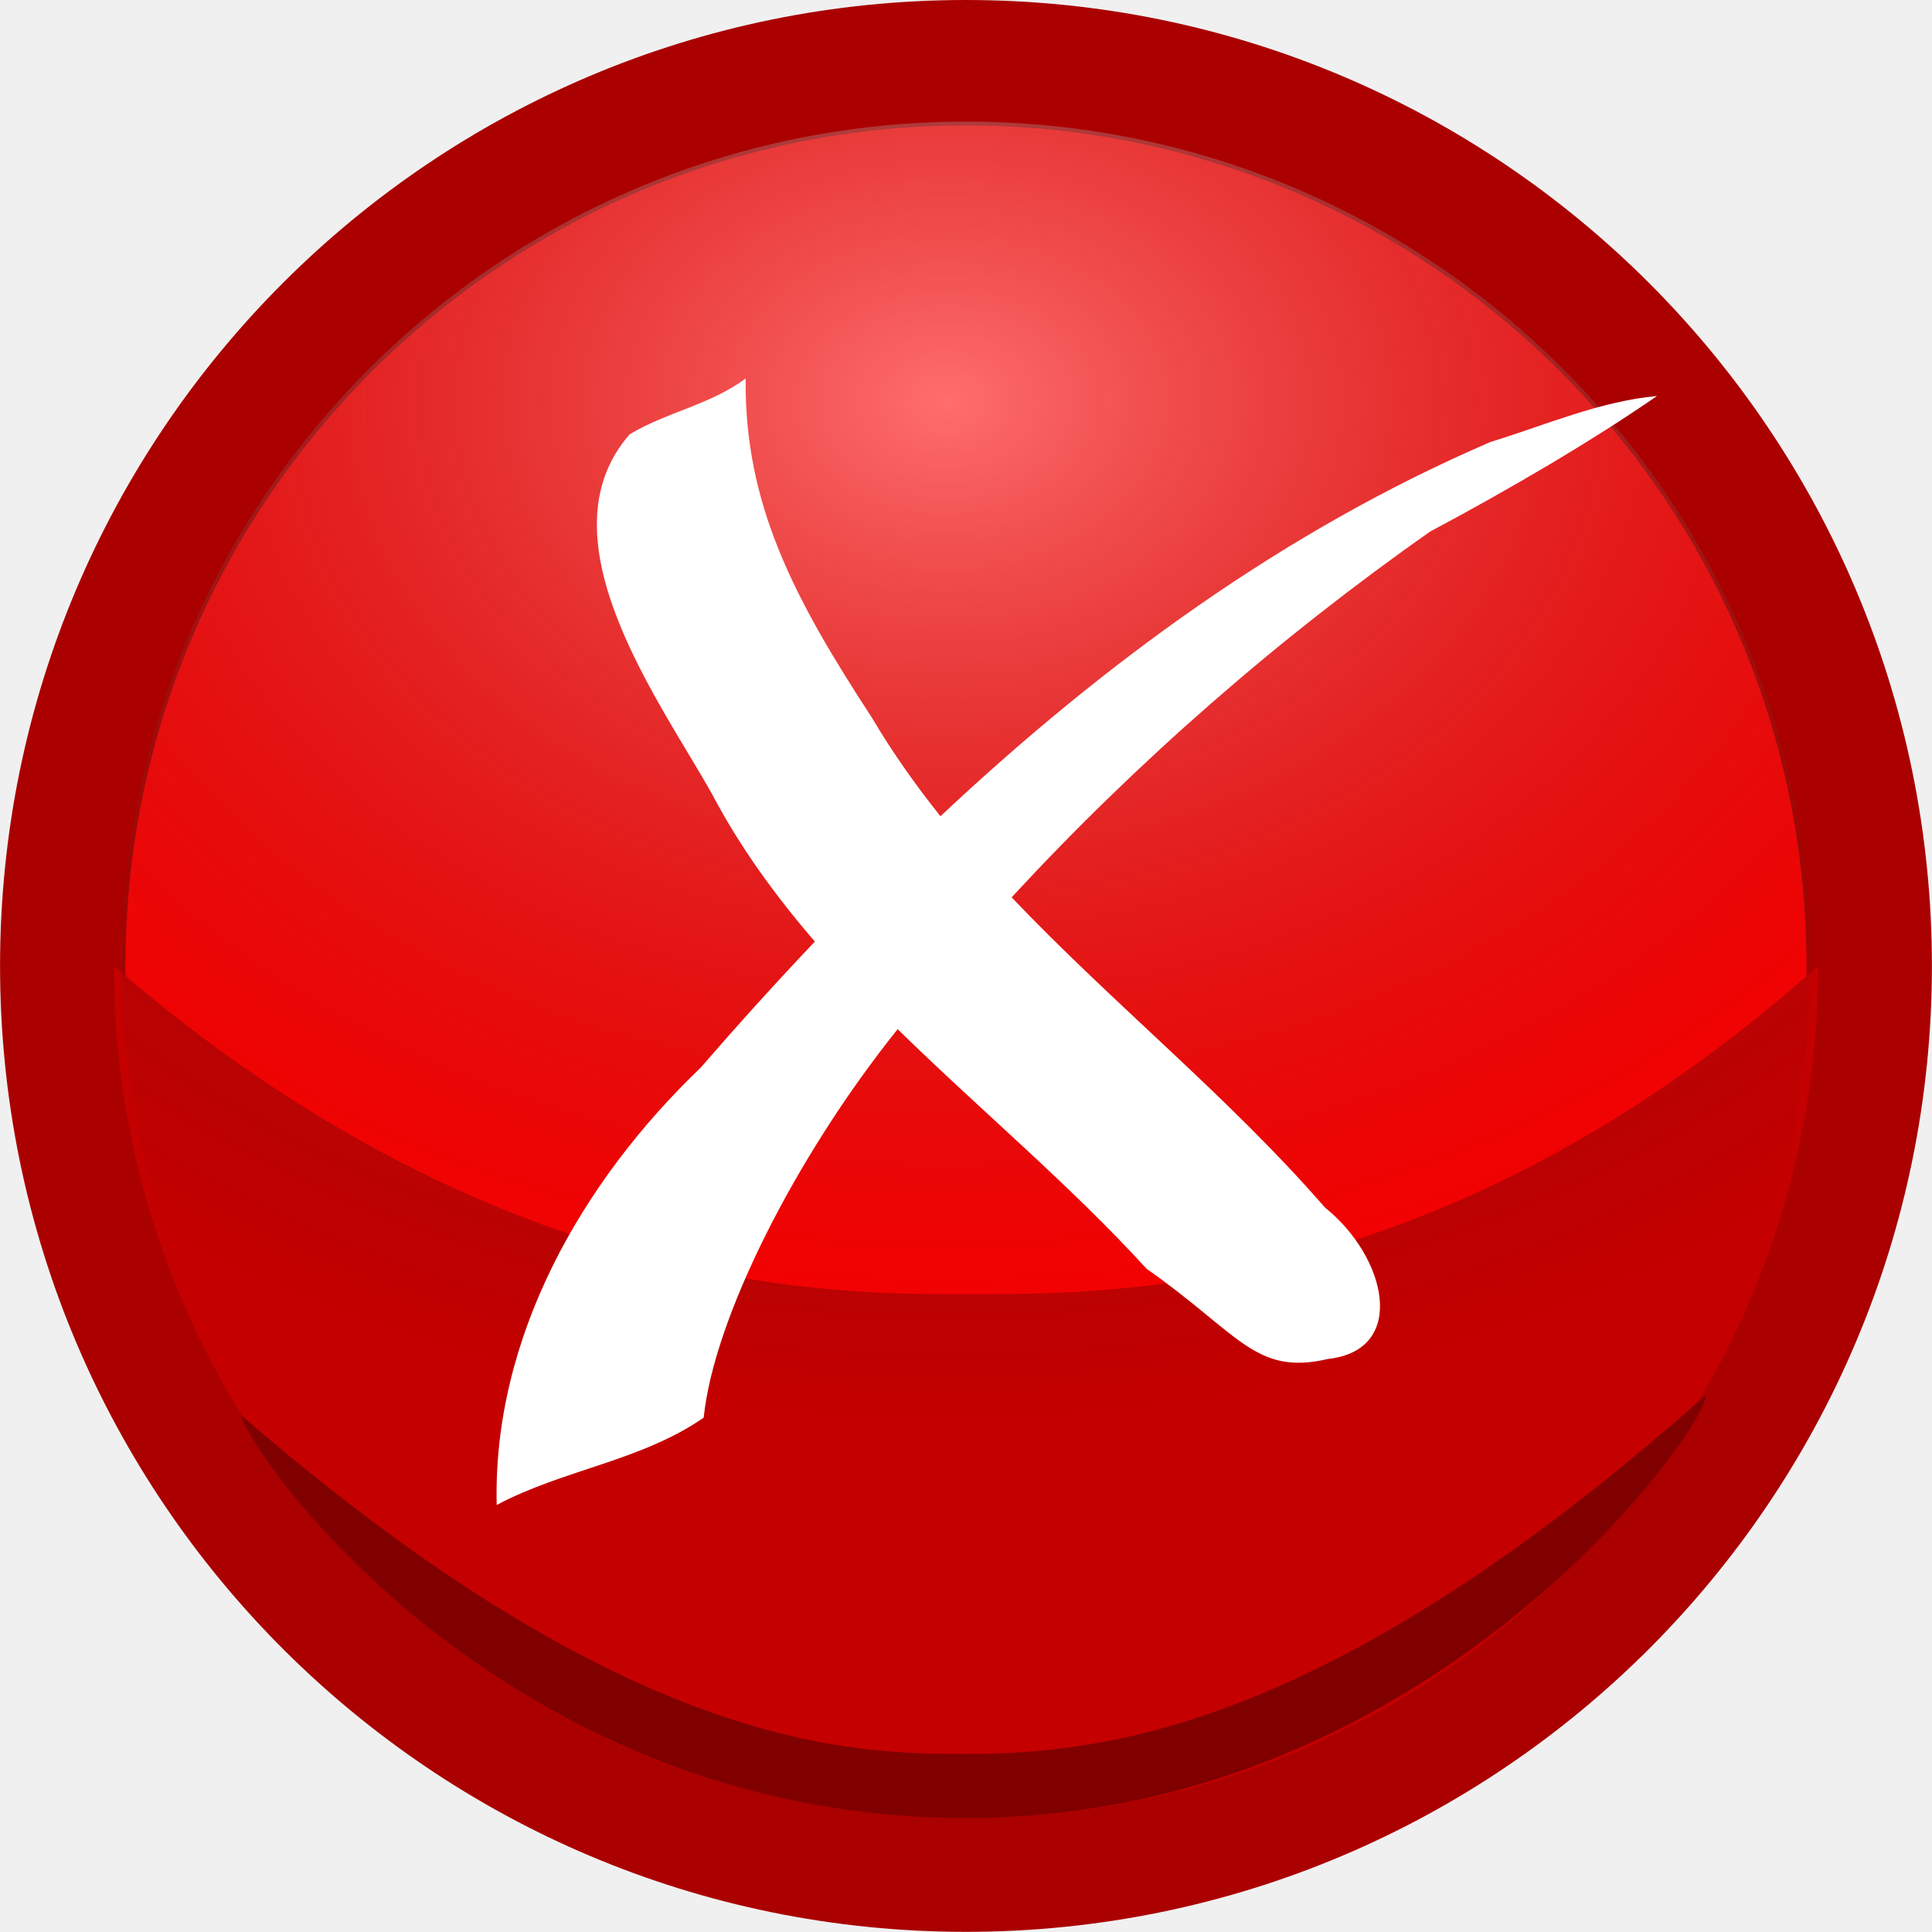
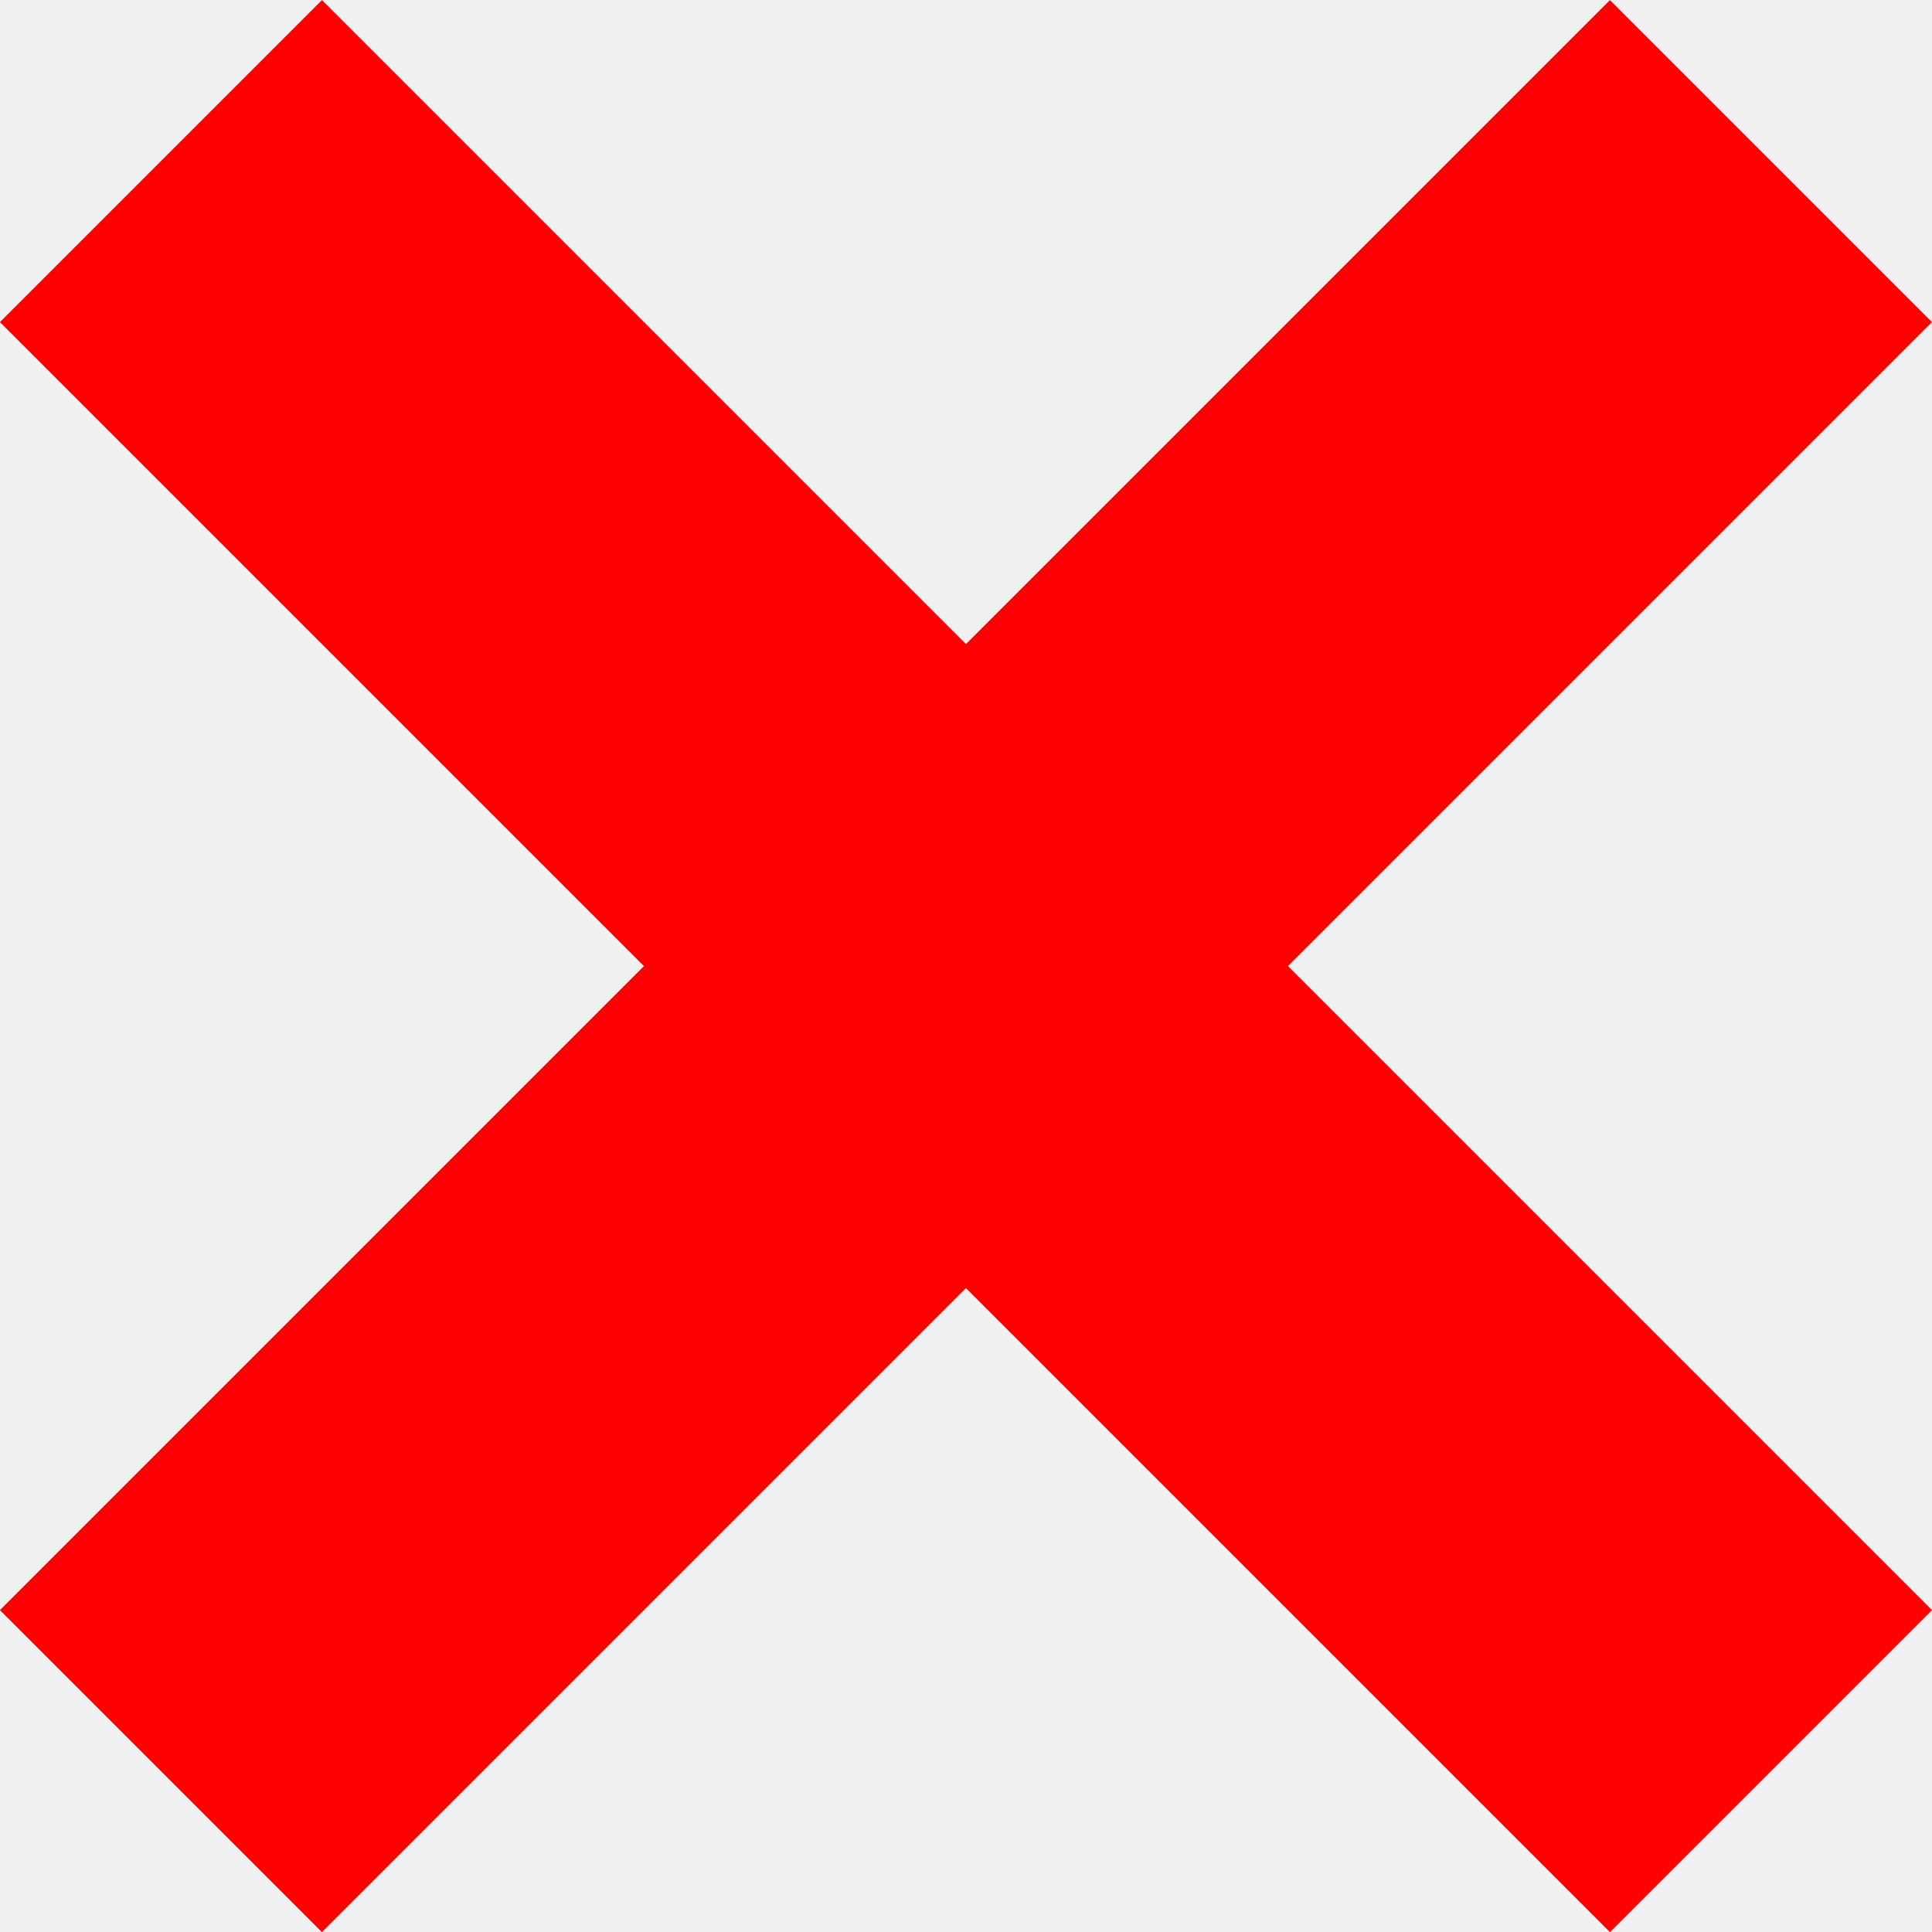
- <svg xmlns="http://www.w3.org/2000/svg" id="svg2" viewBox="0 0 381.97 381.94" version="1.1">
-   <defs id="defs4">
-     <radialGradient id="radialGradient3844" gradientUnits="userSpaceOnUse" cy="528.74" cx="342.92" gradientTransform="matrix(1.5134 -.0074917 .0056405 1.1394 -158.94 -73.998)" r="190.97">
-       <stop id="stop3774" stop-color="#fff" offset="0" />
-       <stop id="stop3776" stop-opacity="0" offset="1" />
-     </radialGradient>
-   </defs>
-   <g id="layer1" transform="translate(-13.299 -14.25)">
-     <g id="g3836">
-       <g id="g3830">
-         <path id="path2985" stroke-linejoin="round" style="color:#000000" d="m545.71 645.22c0 98.622-79.949 178.57-178.57 178.57-98.622 0-178.57-79.949-178.57-178.57 0-98.622 79.949-178.57 178.57-178.57 98.622 0 178.57 79.949 178.57 178.57z" transform="translate(-162.86 -440)" stroke="#a00" stroke-linecap="round" stroke-width="24.8" fill="#f00" />
-         <path id="path3755" style="color:#000000" transform="matrix(.94343 0 0 .94343 -142.09 -403.5)" fill="#c50000" d="m545.71 645.22c0 98.622-79.949 178.57-178.57 178.57-98.622 0-178.57-79.949-178.57-178.57 81.375 70.552 154.9 68.765 178.57 68.765 27.955 0 99.338 1.786 178.57-68.765z" />
-         <path id="path3758" style="color:#000000" transform="matrix(.94343 0 0 .94343 -142.09 -403.5)" fill="#800000" d="m522.16 735.16c1.071 5.47-56.393 88.631-155.02 88.631-98.622 0-151.8-78.878-151.8-84.348 81.375 70.552 128.13 70.907 151.8 70.907 27.955 0 75.782-4.638 155.02-75.19z" />
-         <path id="path3760" opacity=".426" style="color:#000000" d="m545.71 645.22c0 98.622-79.949 178.57-178.57 178.57-98.622 0-178.57-79.949-178.57-178.57 0-98.622 79.949-178.57 178.57-178.57 98.622 0 178.57 79.949 178.57 178.57z" transform="matrix(.93481 0 0 .93481 -138.92 -397.94)" fill="url(#radialGradient3844)" />
-       </g>
-       <path id="path3786" style="color:#000000" fill="#fff" d="m160.72 89.069c-6.882 5.178-15.62 6.648-22.929 11.044-18.018 20.591 6.165 53.02 16.258 71.084 5.631 10.686 12.639 20.25 20.35 29.207-7.739 8.168-15.268 16.493-22.592 24.947-23.403 22.39-41.121 53.273-40.307 86.445 13.1-6.987 28.585-8.7 40.924-17.267 1.969-19.413 17.967-51.365 38.345-76.803 16.272 15.931 33.937 30.643 49.221 47.371 18.398 12.898 21.451 21.189 35.879 17.827 15.814-1.764 11.56-20.191-0.617-29.936-18.995-21.872-41.986-40.332-61.947-61.33 24.908-26.948 52.73-51.224 82.745-72.318 15.701-8.36 31.949-17.881 44.848-26.797-11.365 1.046-22.067 5.767-32.907 9.082-40.735 17.534-76.554 43.773-108.76 74-4.914-6.16-9.497-12.625-13.567-19.509-15.492-23.716-25.208-42.266-24.947-67.048z" />
+ <svg xmlns="http://www.w3.org/2000/svg" id="svg2" viewBox="0 0 84.853 84.853" version="1.0">
+   <g id="layer1" transform="translate(-153.29 -132.79)">
+     <g id="g2762" transform="matrix(.70711 -.70711 .70711 .70711 -66.575 189.71)" fill="red">
+       <rect id="rect1872" y="165.22" width="100" x="145.71" height="20" />
+       <rect id="rect1874" transform="rotate(90)" height="20" width="100" y="-205.71" x="125.22" />
    </g>
  </g>
</svg>
